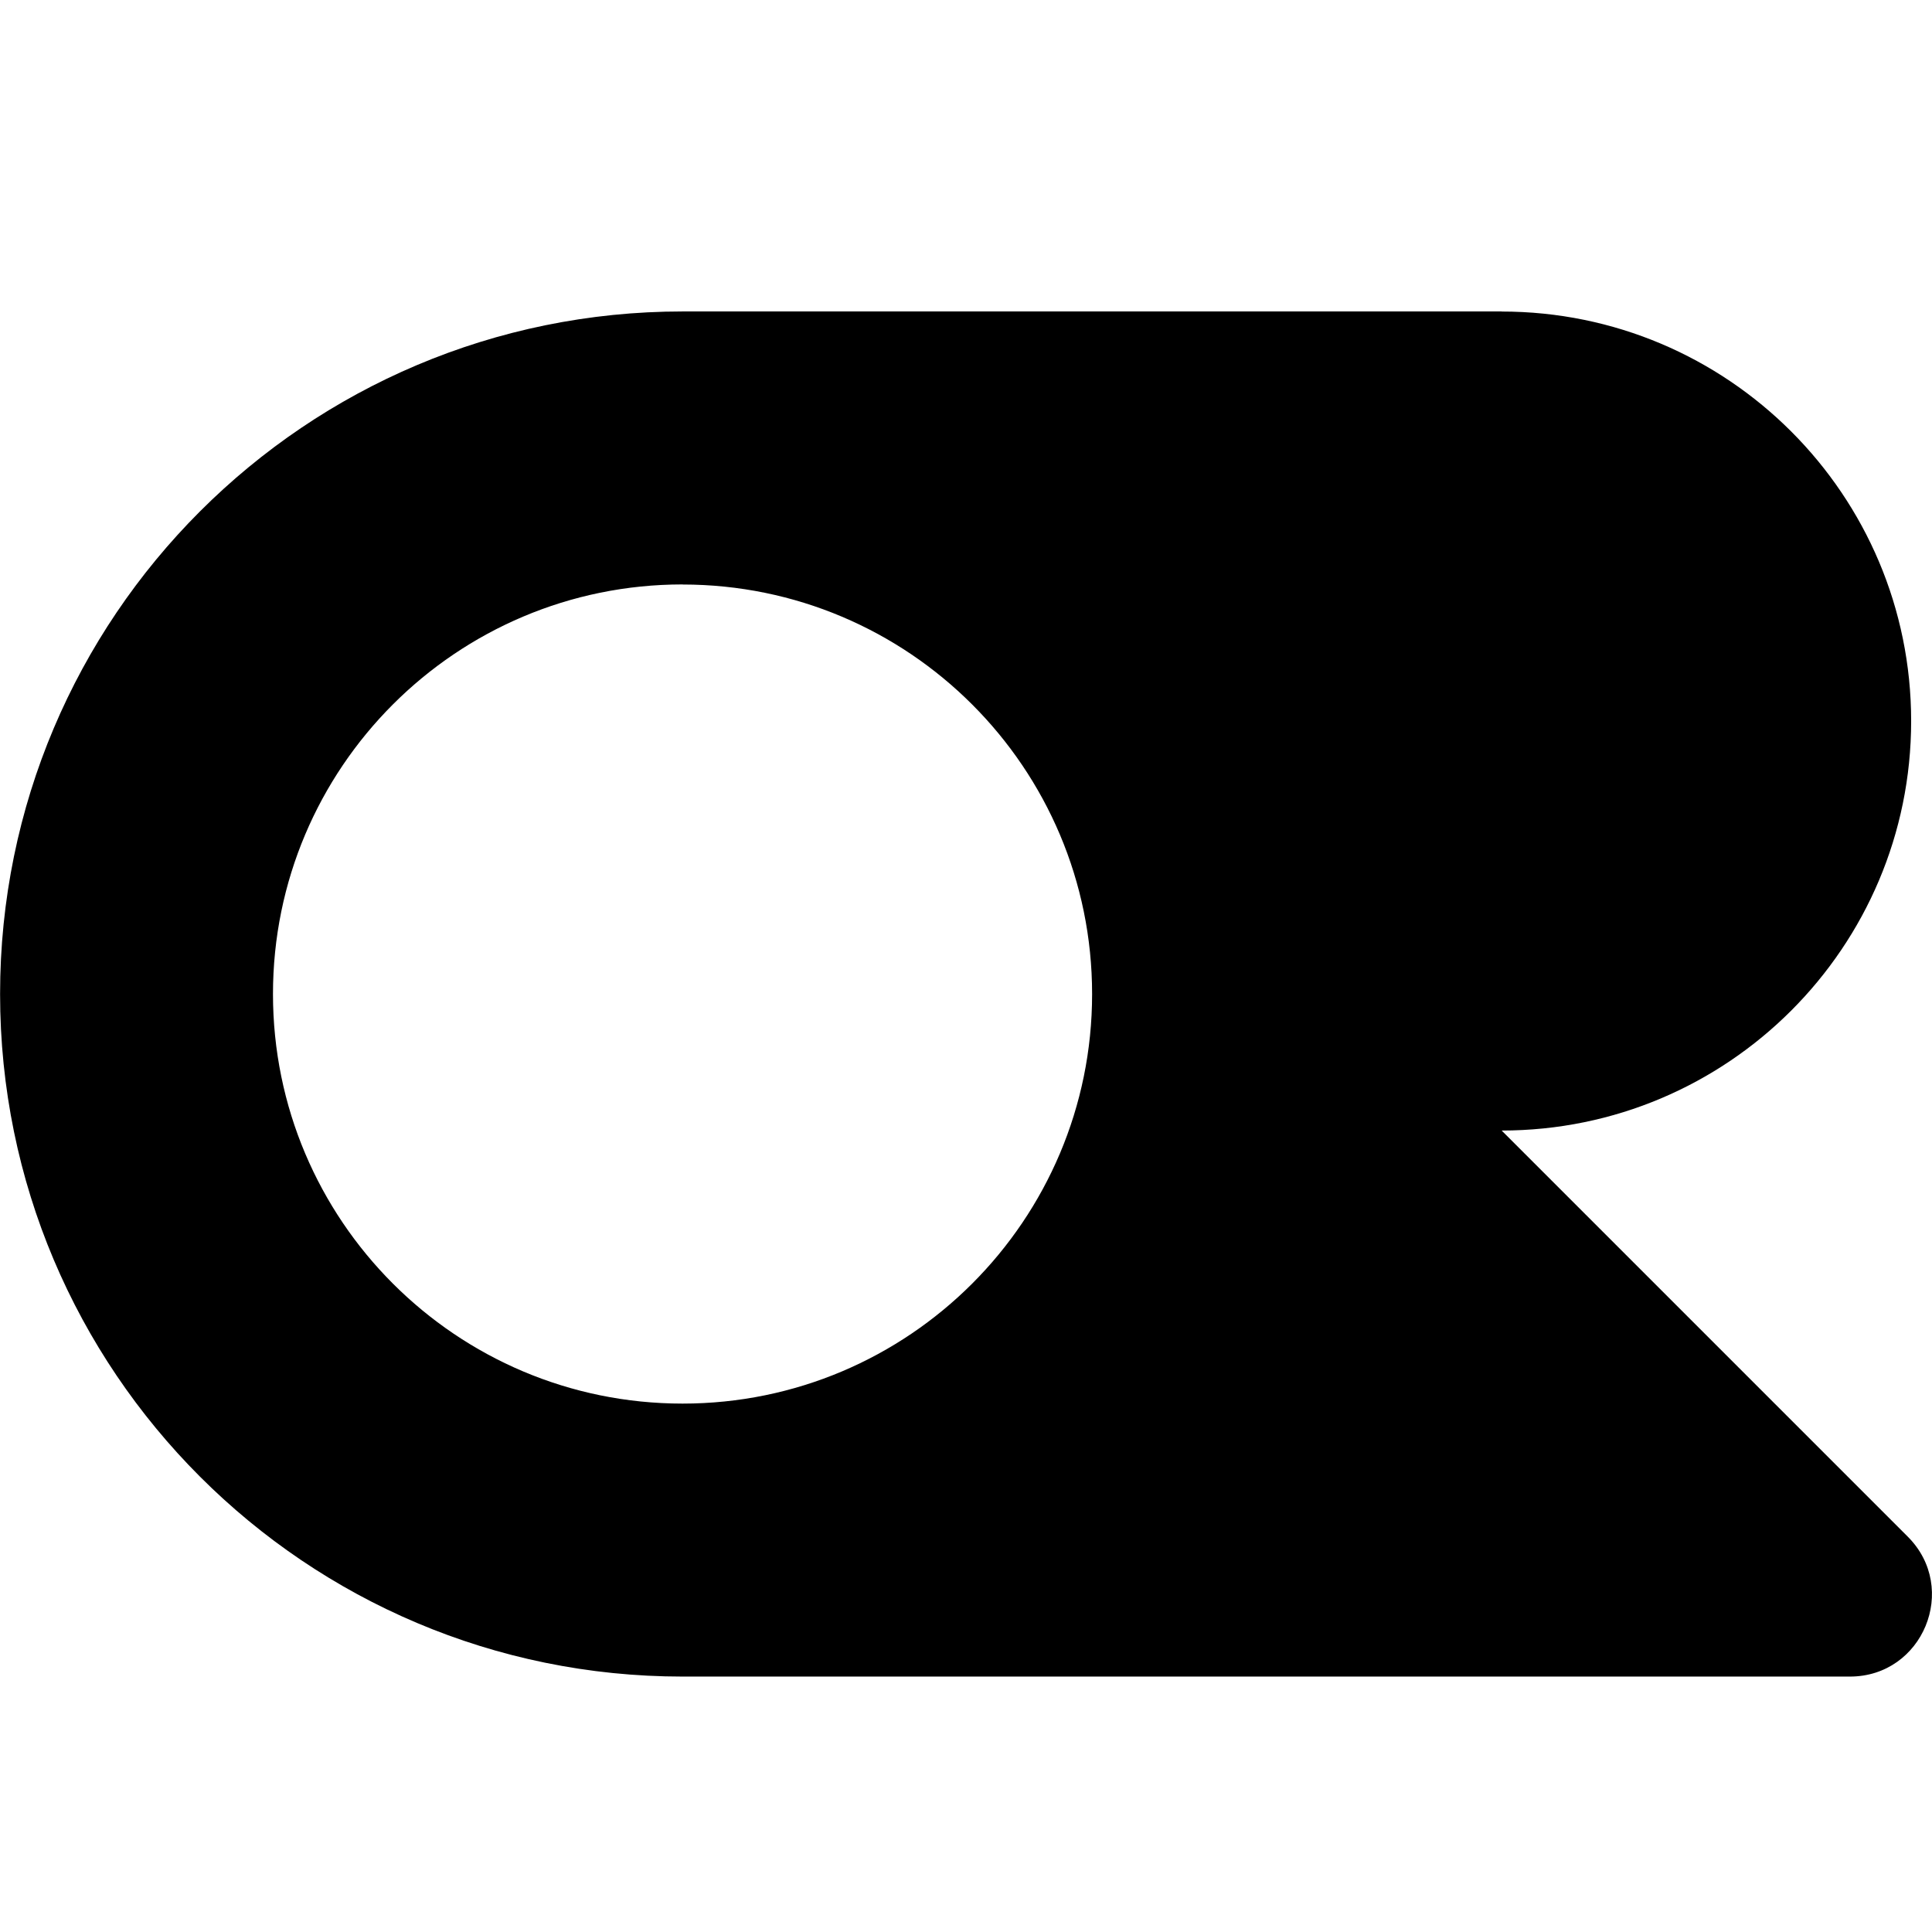
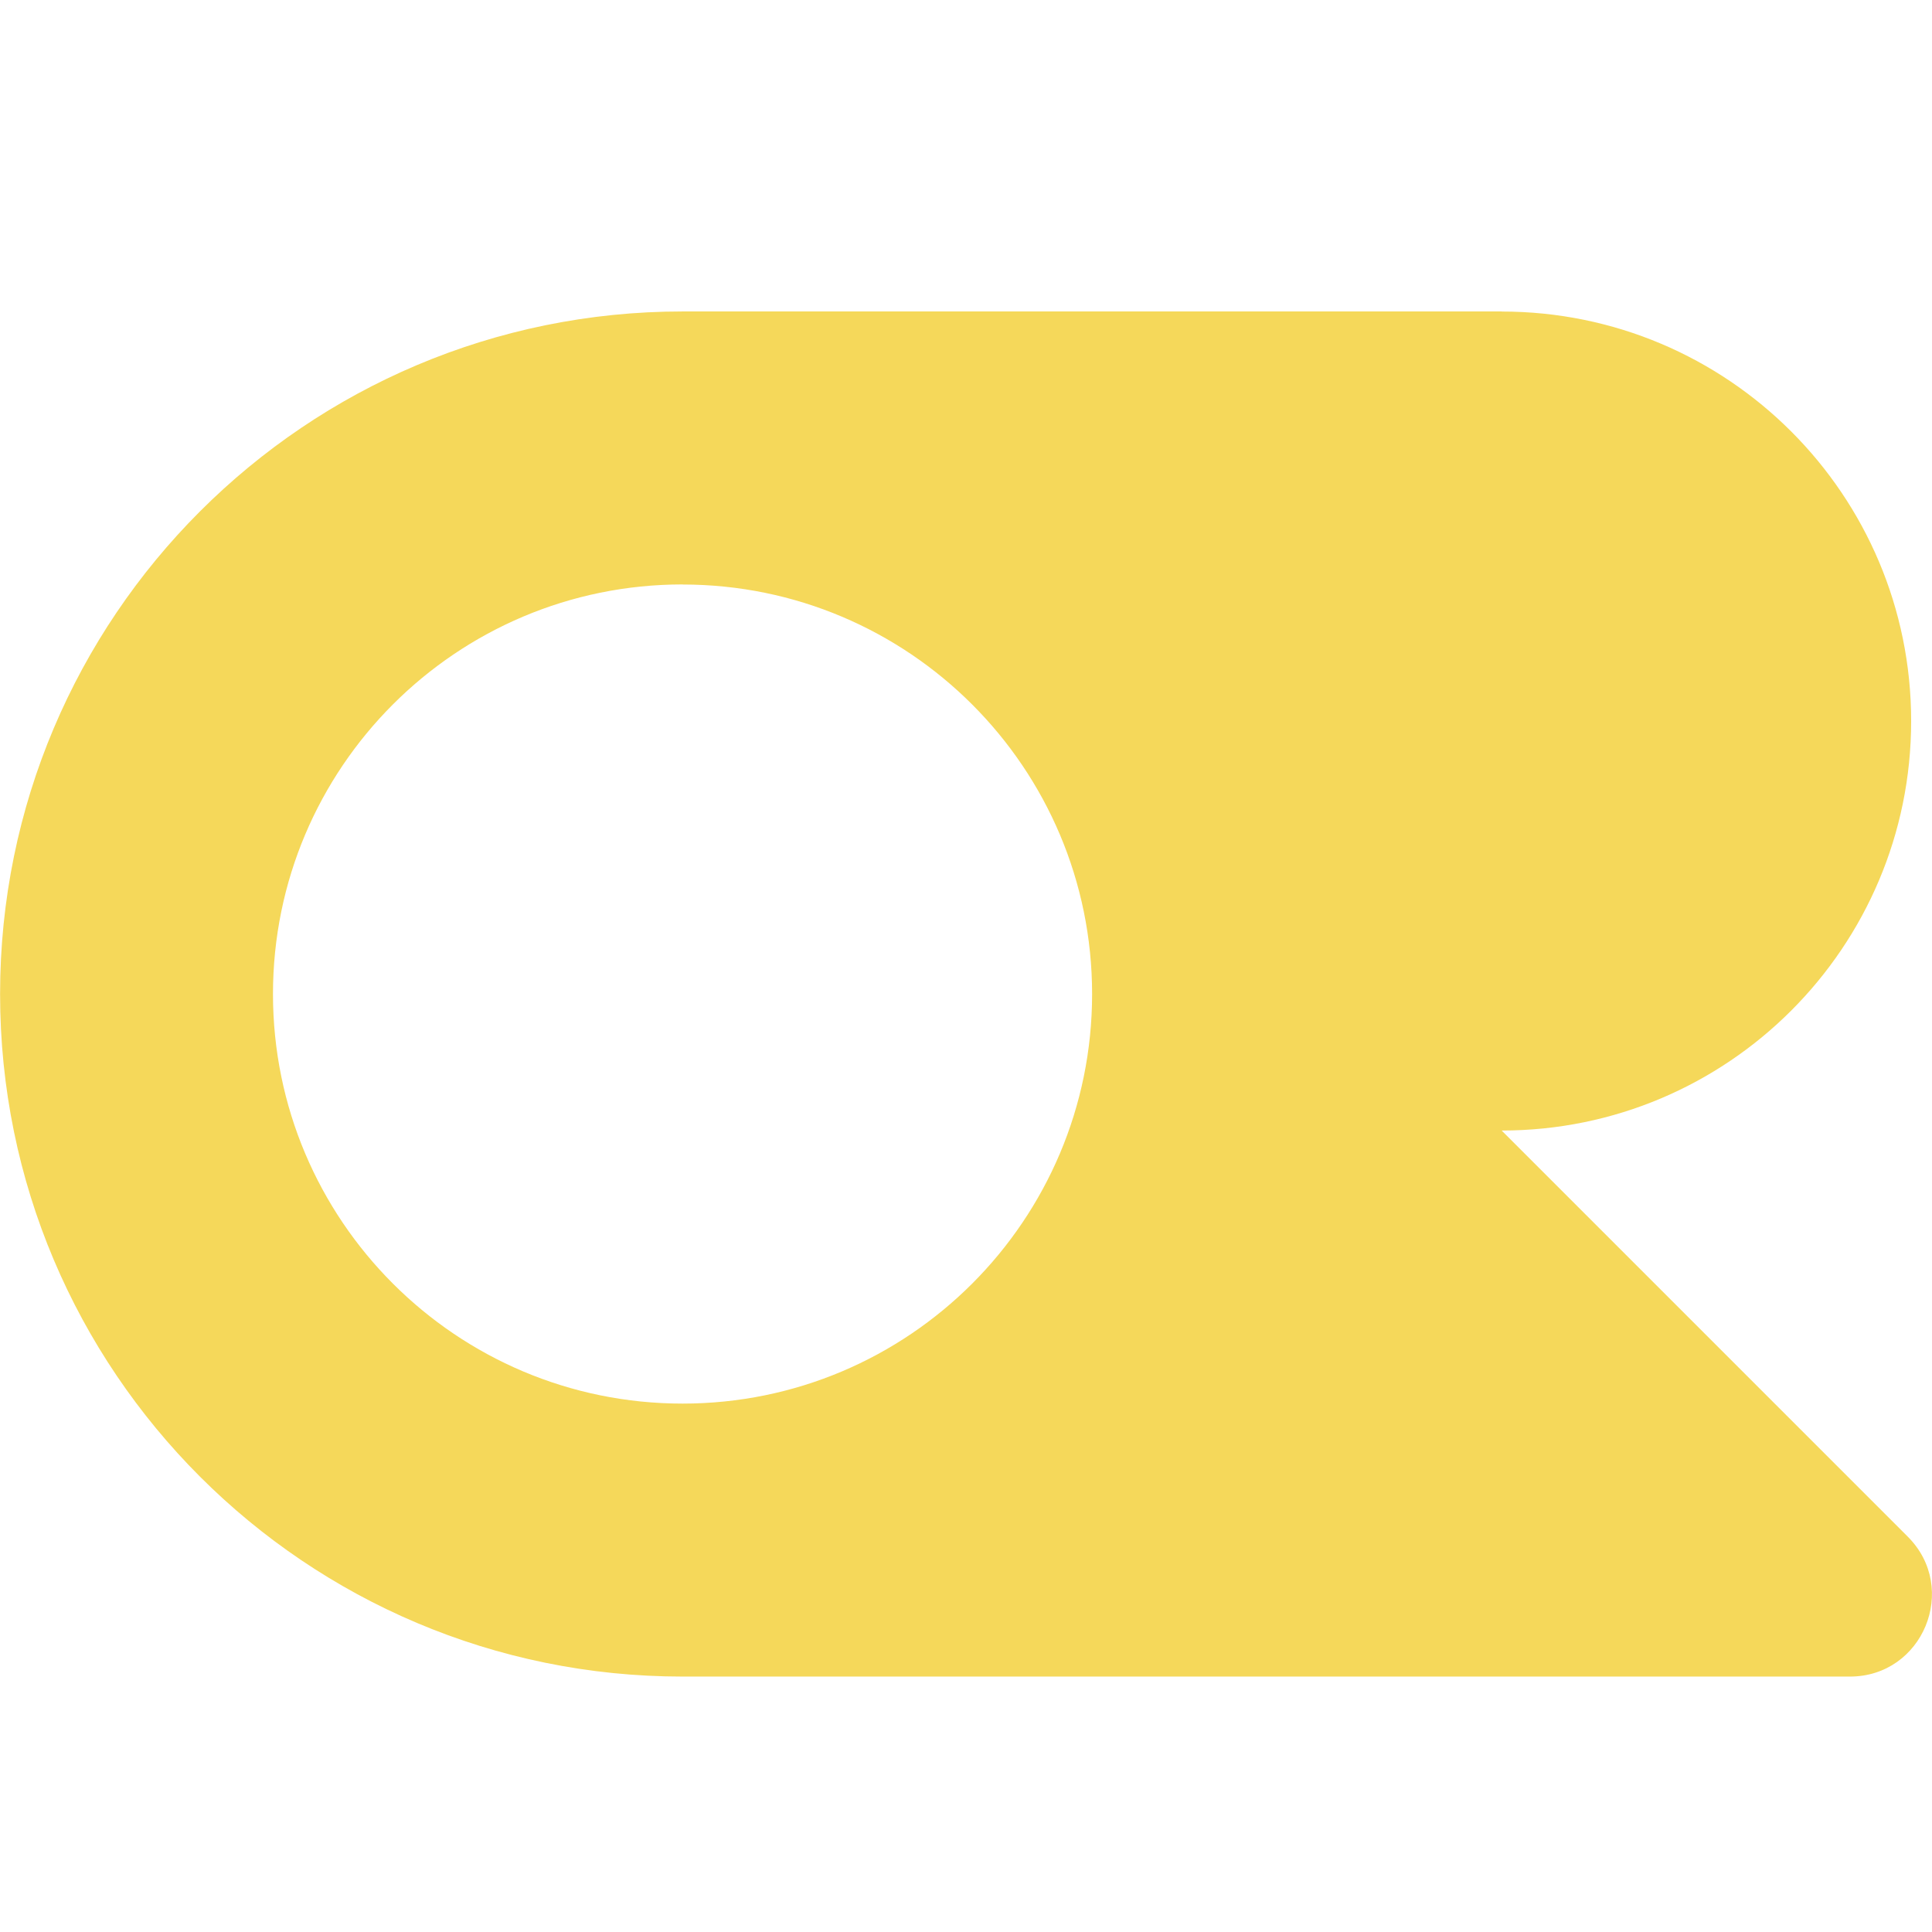
- <svg xmlns="http://www.w3.org/2000/svg" fill="currentColor" fill-rule="evenodd" height="1em" style="flex:none;line-height:1" viewBox="0 0 24 24" width="1em">
+ <svg xmlns="http://www.w3.org/2000/svg" fill="#f5d85a" fill-rule="evenodd" height="1em" style="flex:none;line-height:1" viewBox="0 0 24 24" width="1em">
  <path d="M18.654 3.87a5.087 5.087 0 110 10.174L23.7 19.09c.64.641.187 1.737-.72 1.737H8.48a8.479 8.479 0 010-16.958h10.175zM8.479 7.26a5.087 5.087 0 100 10.176 5.087 5.087 0 000-10.175z" />
</svg>
